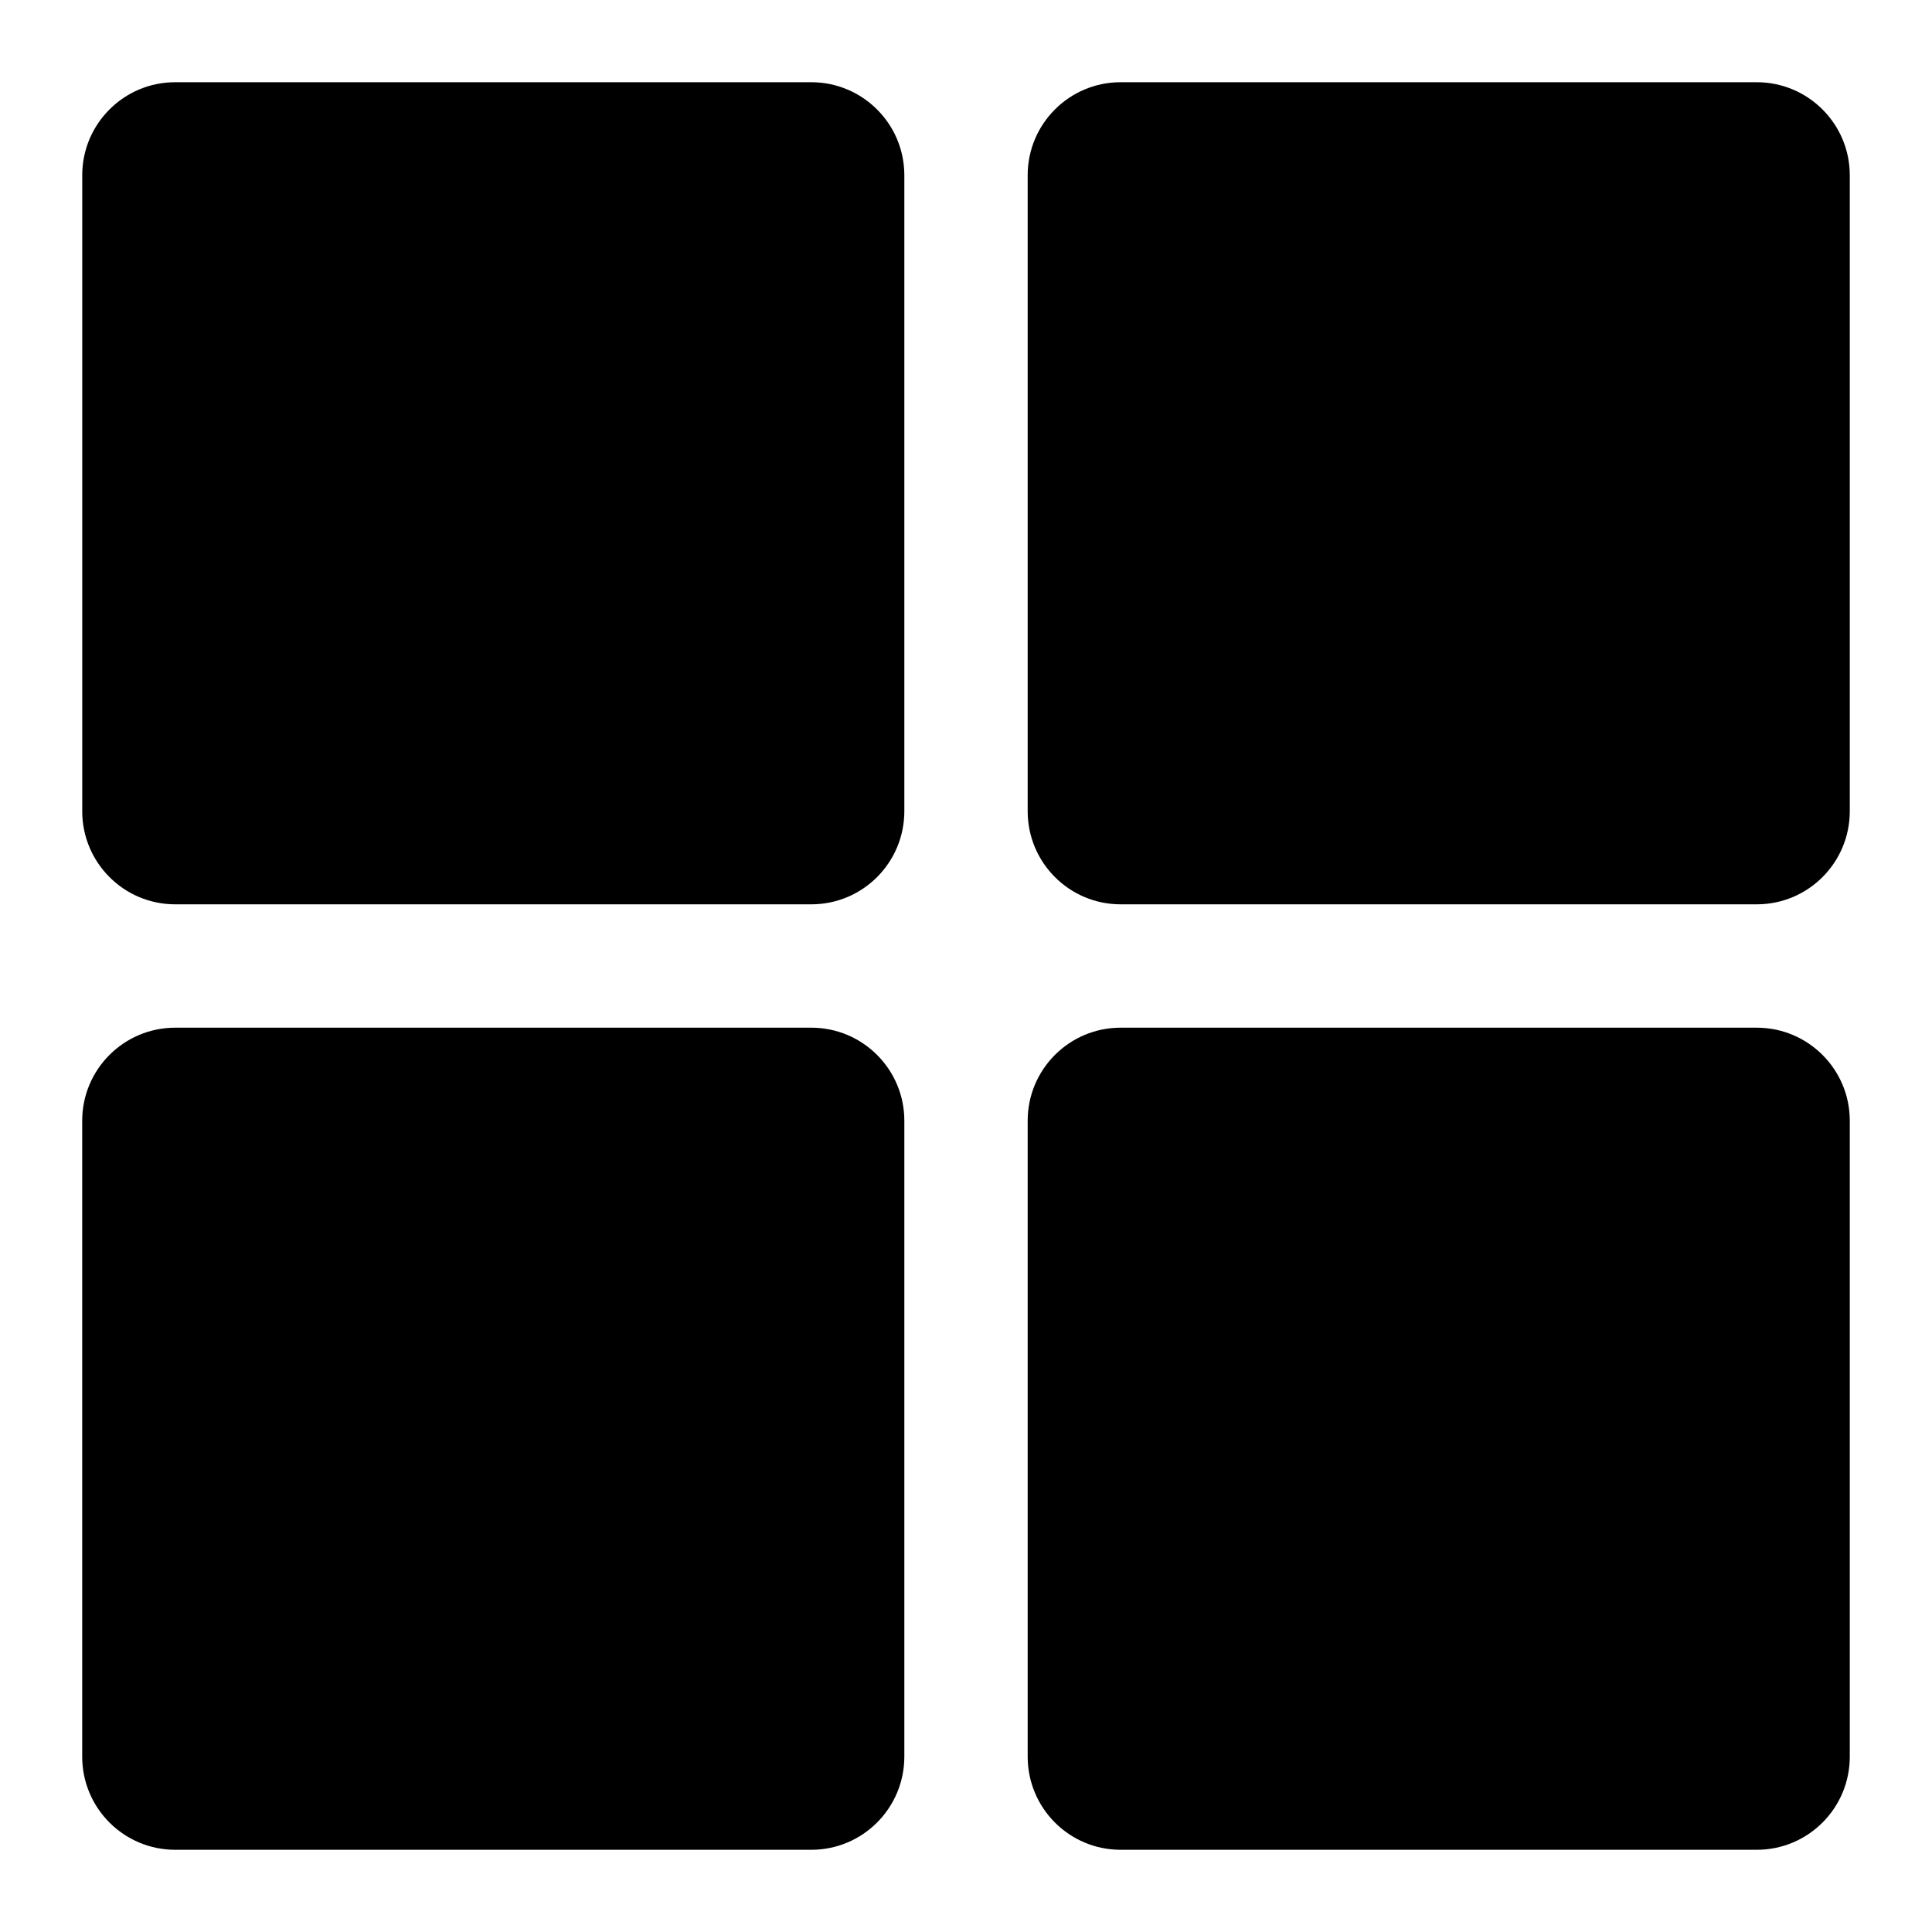
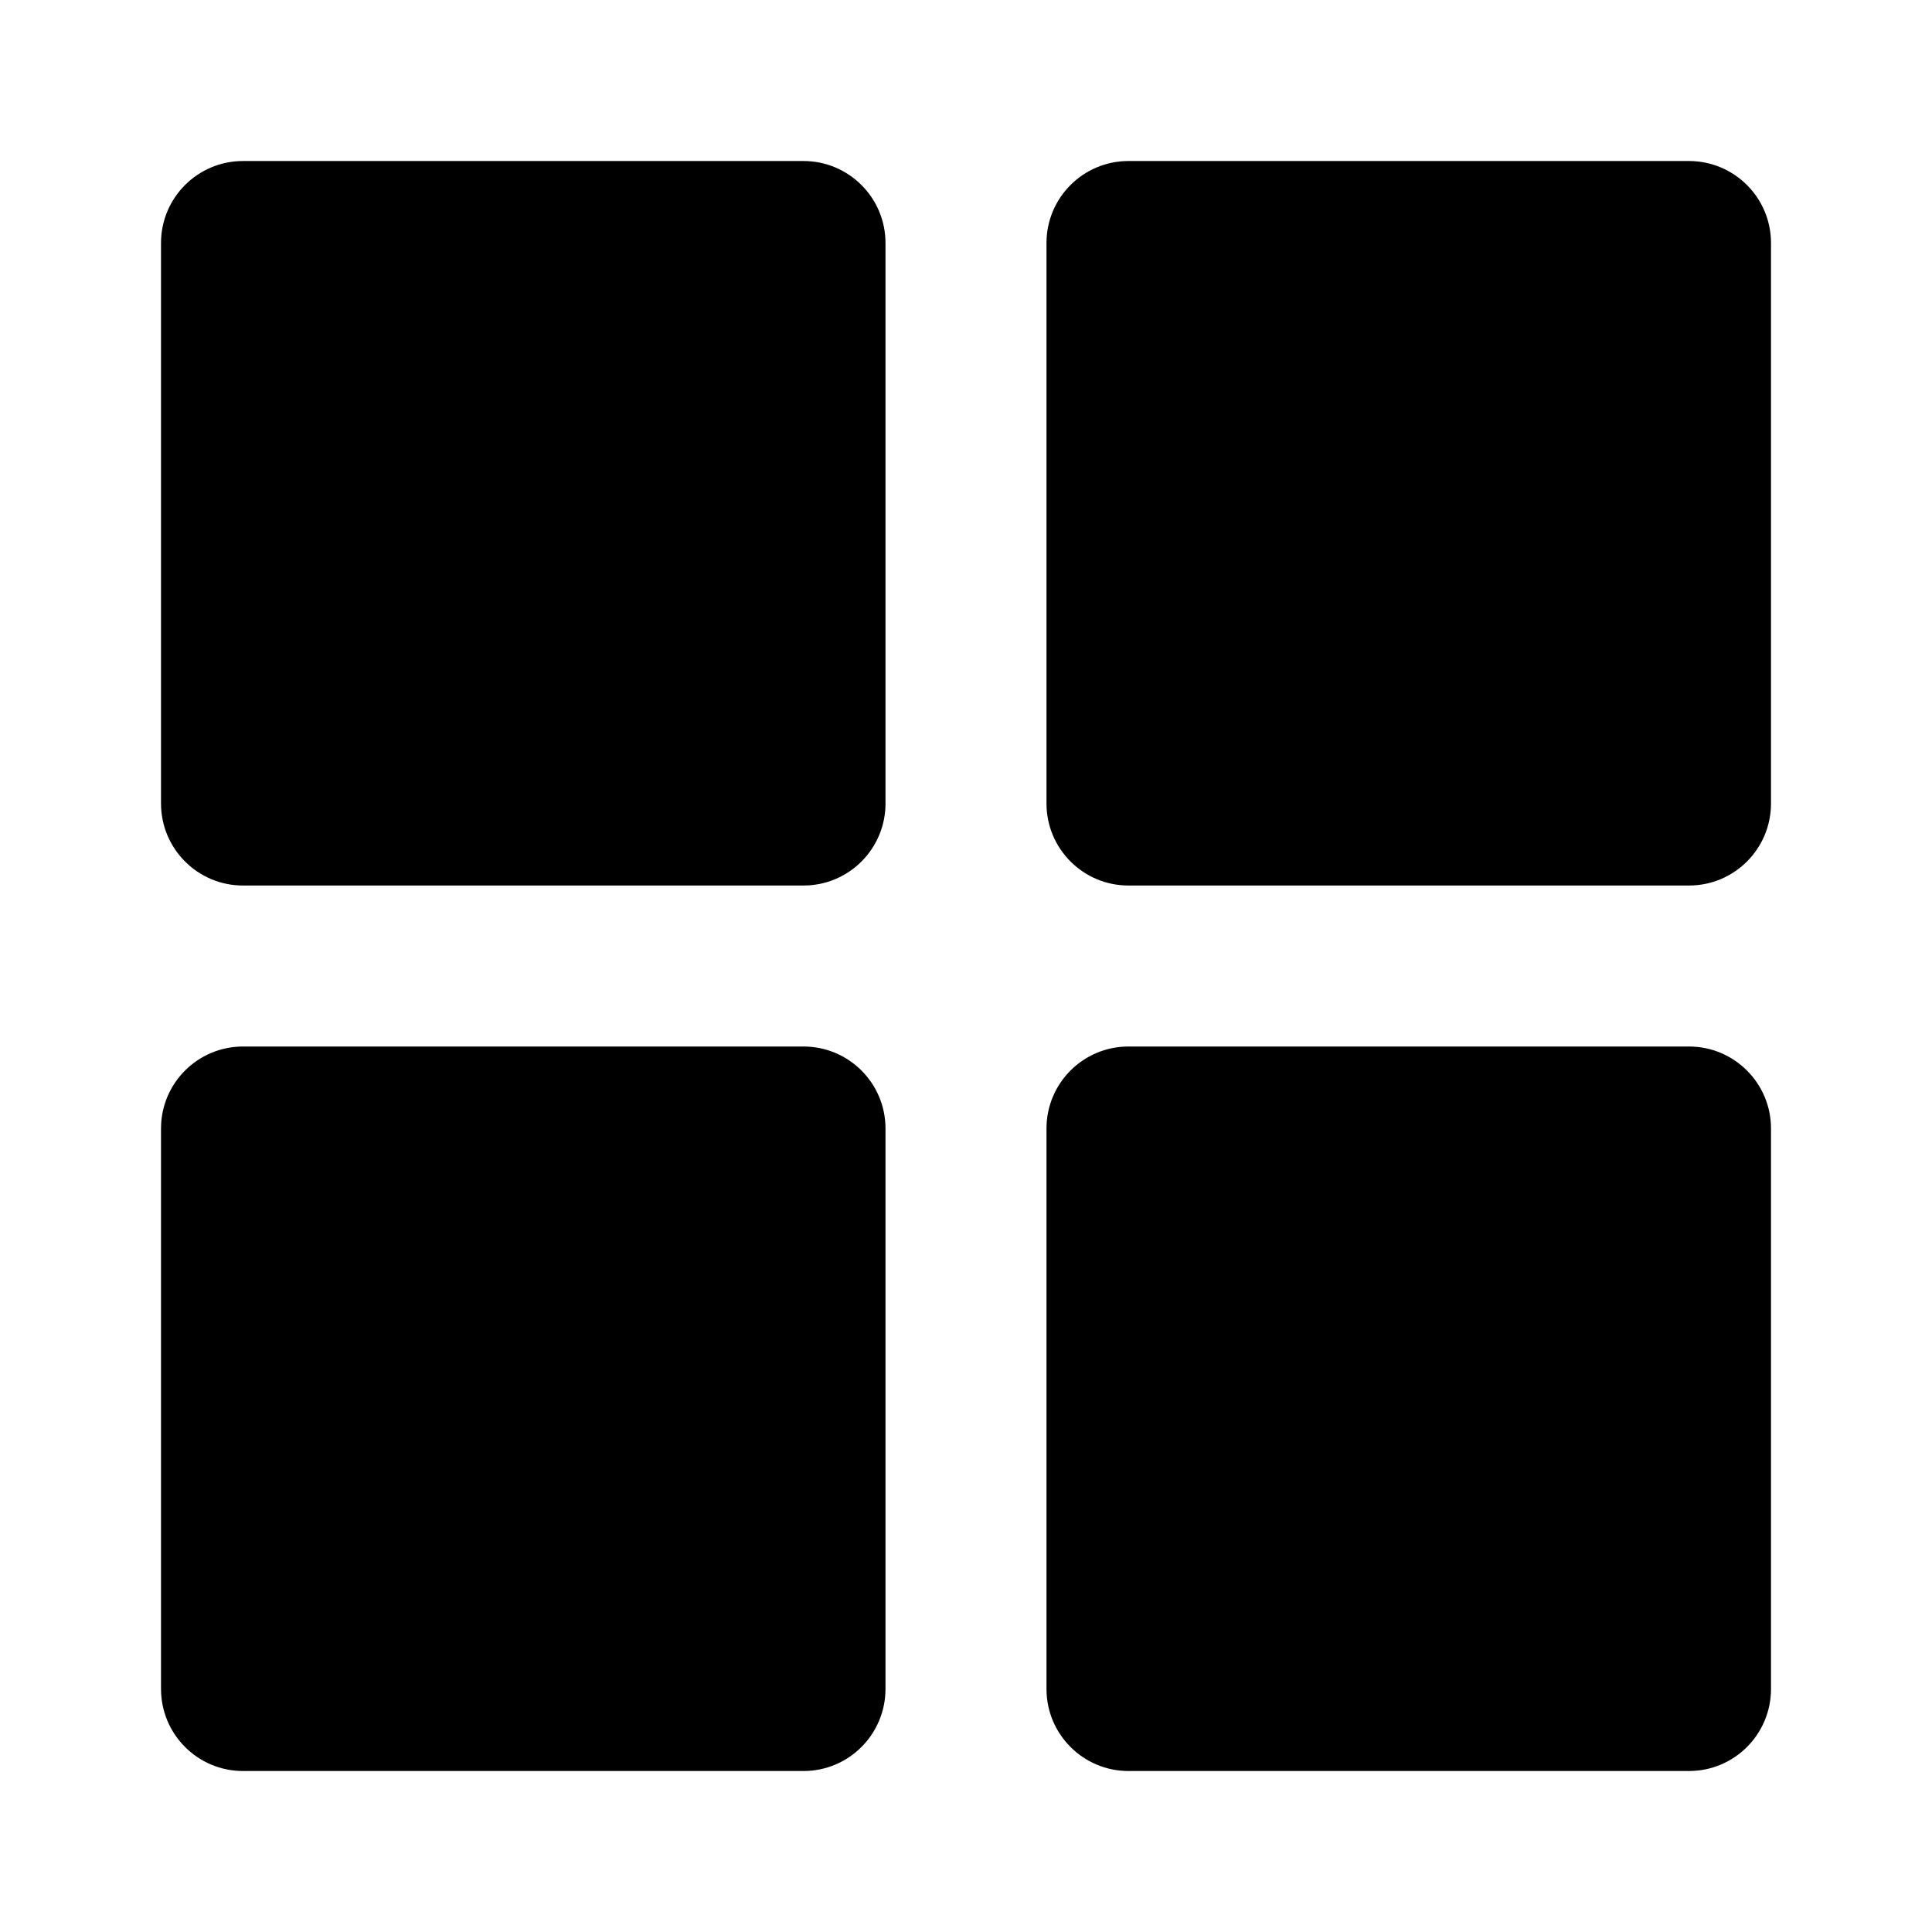
- <svg xmlns="http://www.w3.org/2000/svg" version="1.1" x="0px" y="0px" viewBox="0 0 94 94" enable-background="new 0 0 90 90" xml:space="preserve" id="svg10" width="94" height="94">
+ <svg xmlns="http://www.w3.org/2000/svg" version="1.1" x="0px" y="0px" viewBox="0 0 96 96" enable-background="new 0 0 90 90" xml:space="preserve" id="svg10" width="96" height="96">
  <defs id="defs14" />
  <g id="g8" transform="matrix(1.341344,0,0,1.428332,-0.4215604,-23.84224)">
-     <path d="M 33.117,76.528 V 54.868 c 0,-1.75 -1.512,-3.169 -3.375,-3.169 H 6.671 c -1.863,0 -3.375,1.419 -3.375,3.169 V 76.531 c 0,1.753 1.512,3.172 3.375,3.172 H 29.742 c 1.863,0 3.375,-1.419 3.375,-3.175 z" id="path2" style="stroke-width:1.364" />
-     <path d="M 67.411,44.324 V 22.662 c 0,-1.75 -1.513,-3.169 -3.375,-3.169 H 40.964 c -1.863,0 -3.373,1.419 -3.373,3.169 v 21.663 c 0,1.753 1.51,3.172 3.373,3.172 h 23.071 c 1.865,0.001 3.376,-1.418 3.376,-3.173 z" id="path4" style="stroke-width:1.364" />
-     <path d="M 67.411,76.53 V 54.868 c 0,-1.75 -1.513,-3.169 -3.375,-3.169 H 40.964 c -1.863,0 -3.373,1.419 -3.373,3.169 v 21.663 c 0,1.753 1.51,3.172 3.373,3.172 h 23.071 c 1.865,0.001 3.376,-1.418 3.376,-3.173 z" id="path4-3" style="opacity:1;fill-opacity:1;stroke:none;stroke-width:1.364;stroke-miterlimit:4;stroke-dasharray:none;stroke-opacity:1;fill:#000000" />
-     <path d="M 33.117,44.324 V 22.662 c 0,-1.75 -1.513,-3.169 -3.375,-3.169 H 6.67 c -1.863,0 -3.373,1.419 -3.373,3.169 v 21.663 c 0,1.753 1.51,3.172 3.373,3.172 H 29.741 c 1.865,0.001 3.376,-1.418 3.376,-3.173 z" id="path4-3-6" style="opacity:1;fill:#000000;fill-opacity:1;stroke:none;stroke-width:1.364;stroke-miterlimit:4;stroke-dasharray:none;stroke-opacity:1" />
+     <path d="M 33.117,75.446 V 55.951 c 0,-1.575 -1.36,-2.852 -3.037,-2.852 H 9.316 c -1.677,0 -3.037,1.278 -3.037,2.852 v 19.497 c 0,1.577 1.36,2.855 3.037,2.855 h 20.764 c 1.677,0 3.037,-1.278 3.037,-2.857 z" id="path2" style="stroke-width:1.227" />
+     <path d="M 65.92,44.642 V 25.146 c 0,-1.575 -1.362,-2.852 -3.037,-2.852 H 42.117 c -1.677,0 -3.036,1.278 -3.036,2.852 v 19.497 c 0,1.577 1.359,2.855 3.036,2.855 h 20.764 c 1.678,0.001 3.039,-1.276 3.039,-2.856 z" id="path4" style="stroke-width:1.227" />
+     <path d="M 65.92,75.447 V 55.951 c 0,-1.575 -1.362,-2.852 -3.037,-2.852 H 42.117 c -1.677,0 -3.036,1.278 -3.036,2.852 v 19.497 c 0,1.577 1.359,2.855 3.036,2.855 h 20.764 c 1.678,0.001 3.039,-1.276 3.039,-2.856 z" id="path4-3" style="opacity:1;fill:#000000;fill-opacity:1;stroke:none;stroke-width:1.227;stroke-miterlimit:4;stroke-dasharray:none;stroke-opacity:1" />
+     <path d="M 33.117,44.642 V 25.146 c 0,-1.575 -1.362,-2.852 -3.037,-2.852 H 9.315 c -1.677,0 -3.036,1.278 -3.036,2.852 v 19.497 c 0,1.577 1.359,2.855 3.036,2.855 H 30.079 c 1.678,0.001 3.039,-1.276 3.039,-2.856 z" id="path4-3-6" style="opacity:1;fill:#000000;fill-opacity:1;stroke:none;stroke-width:1.227;stroke-miterlimit:4;stroke-dasharray:none;stroke-opacity:1" />
  </g>
</svg>
